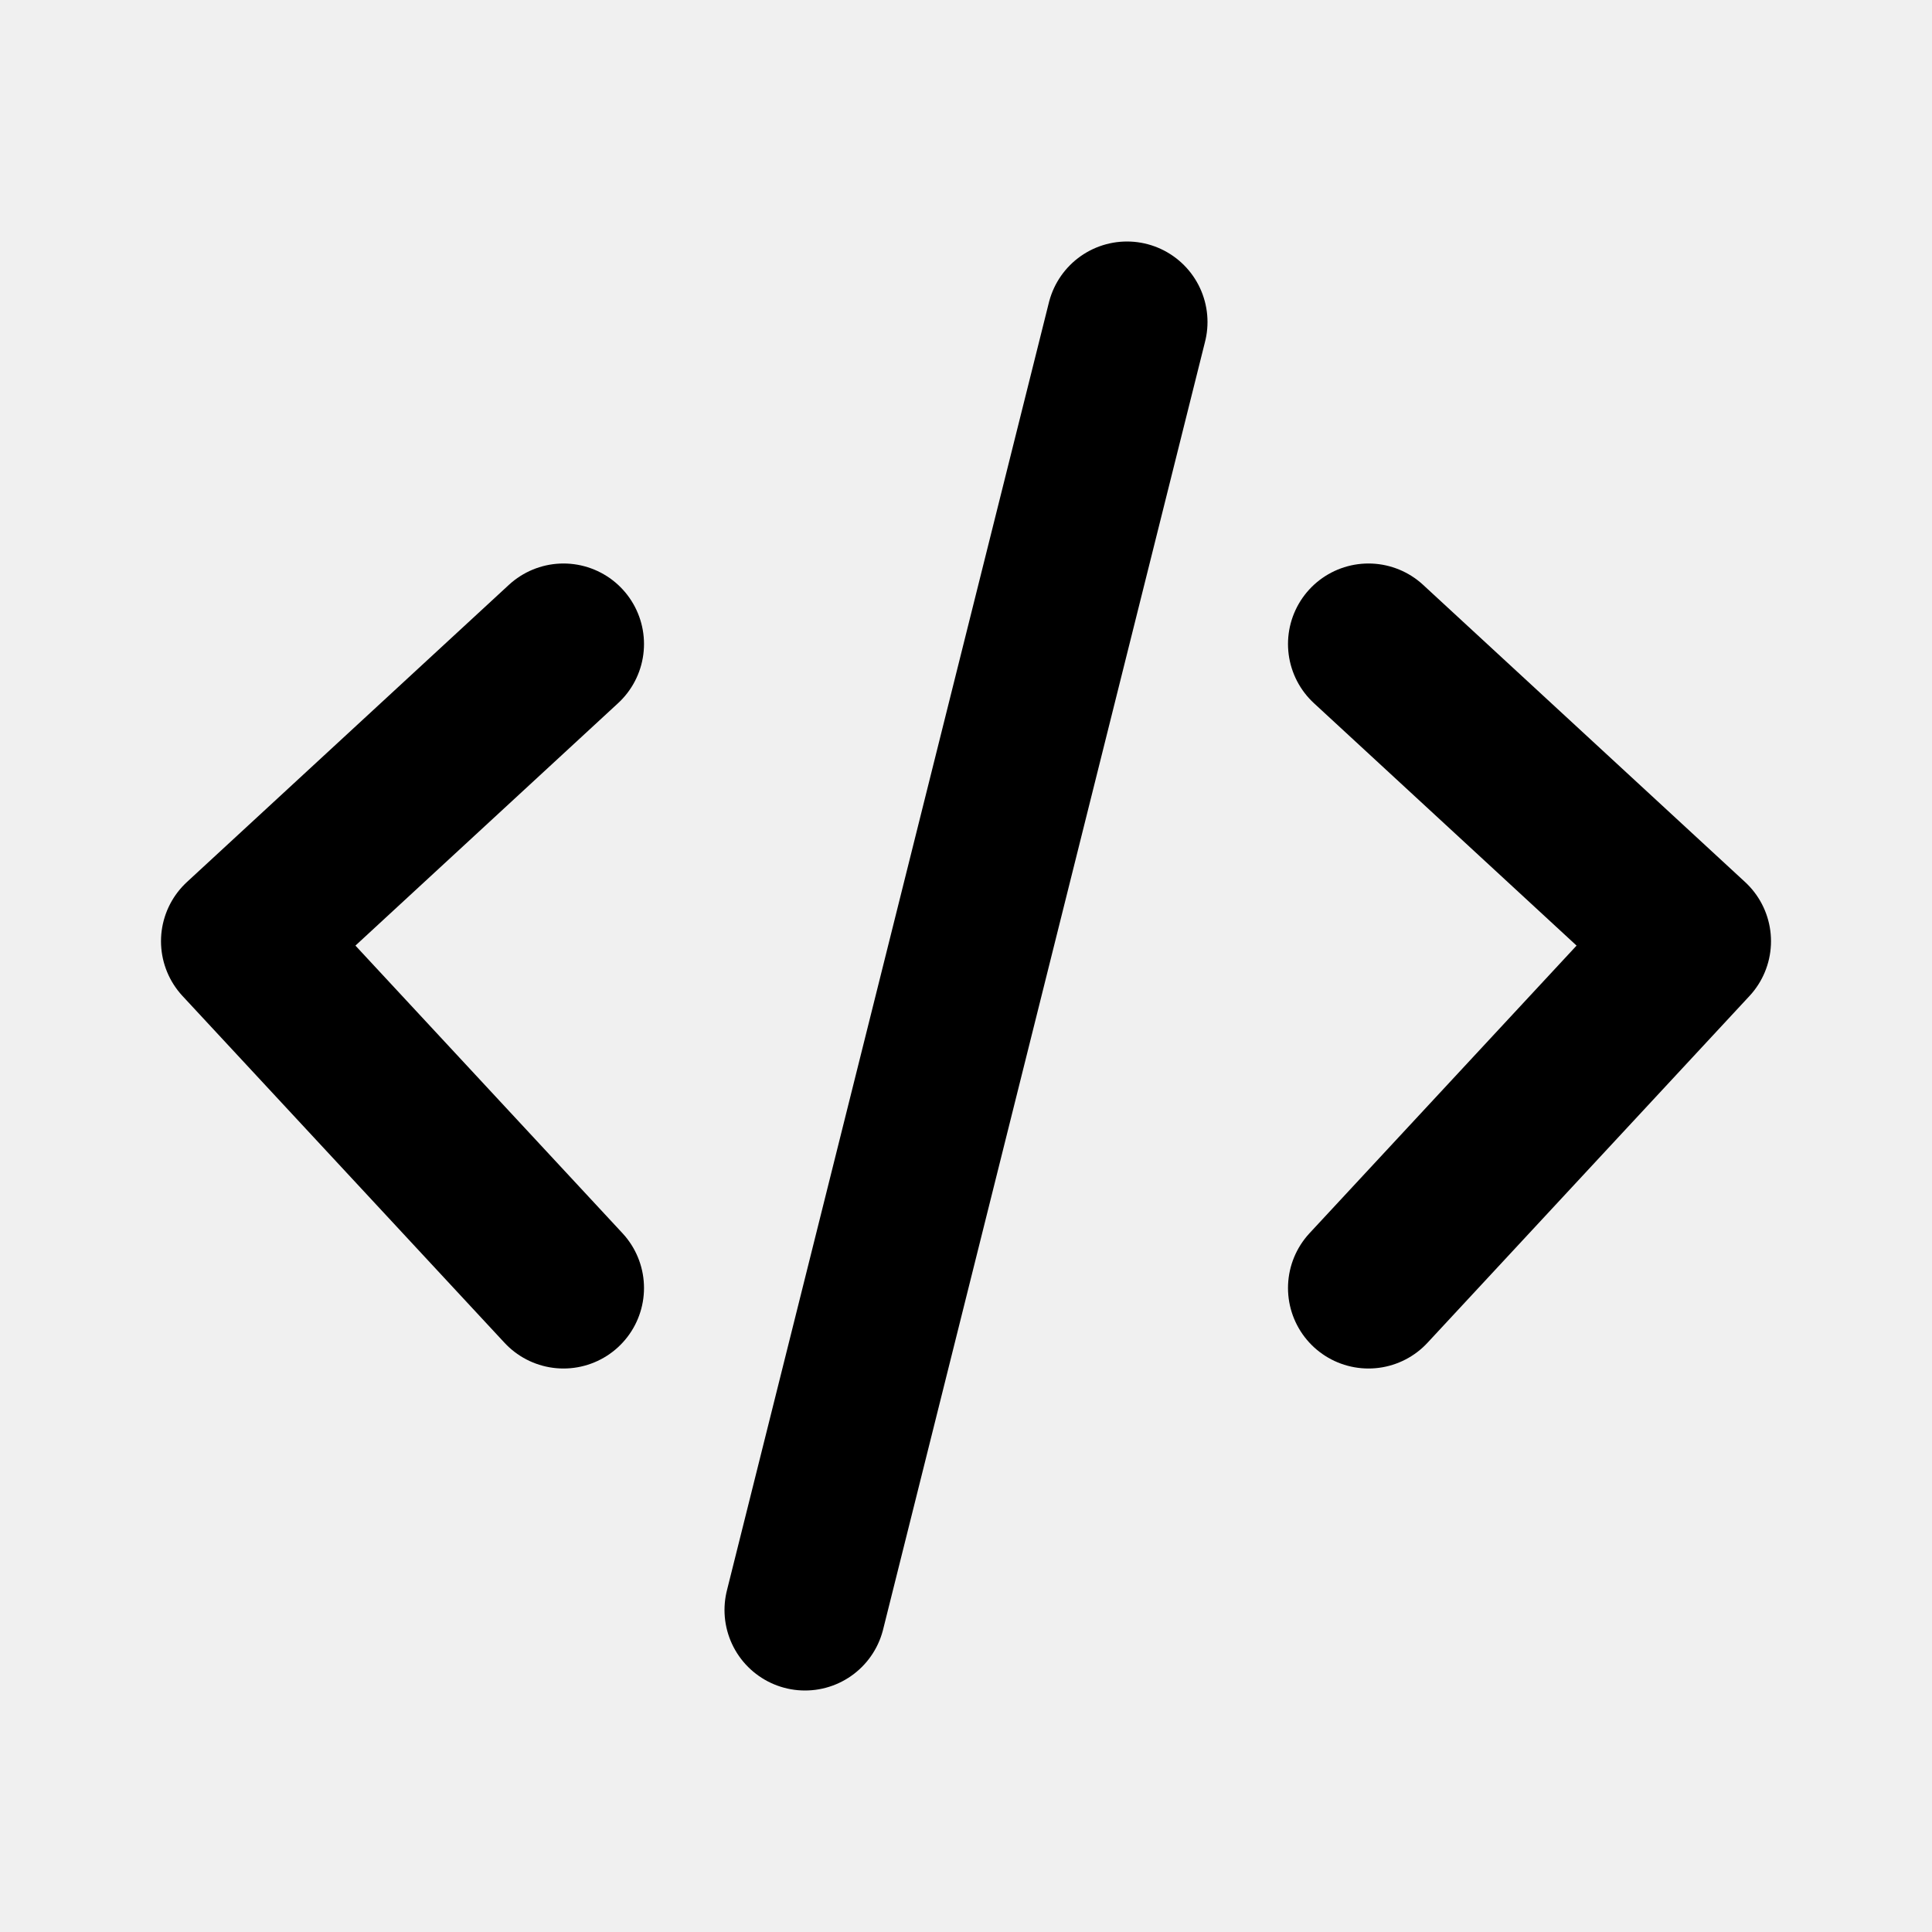
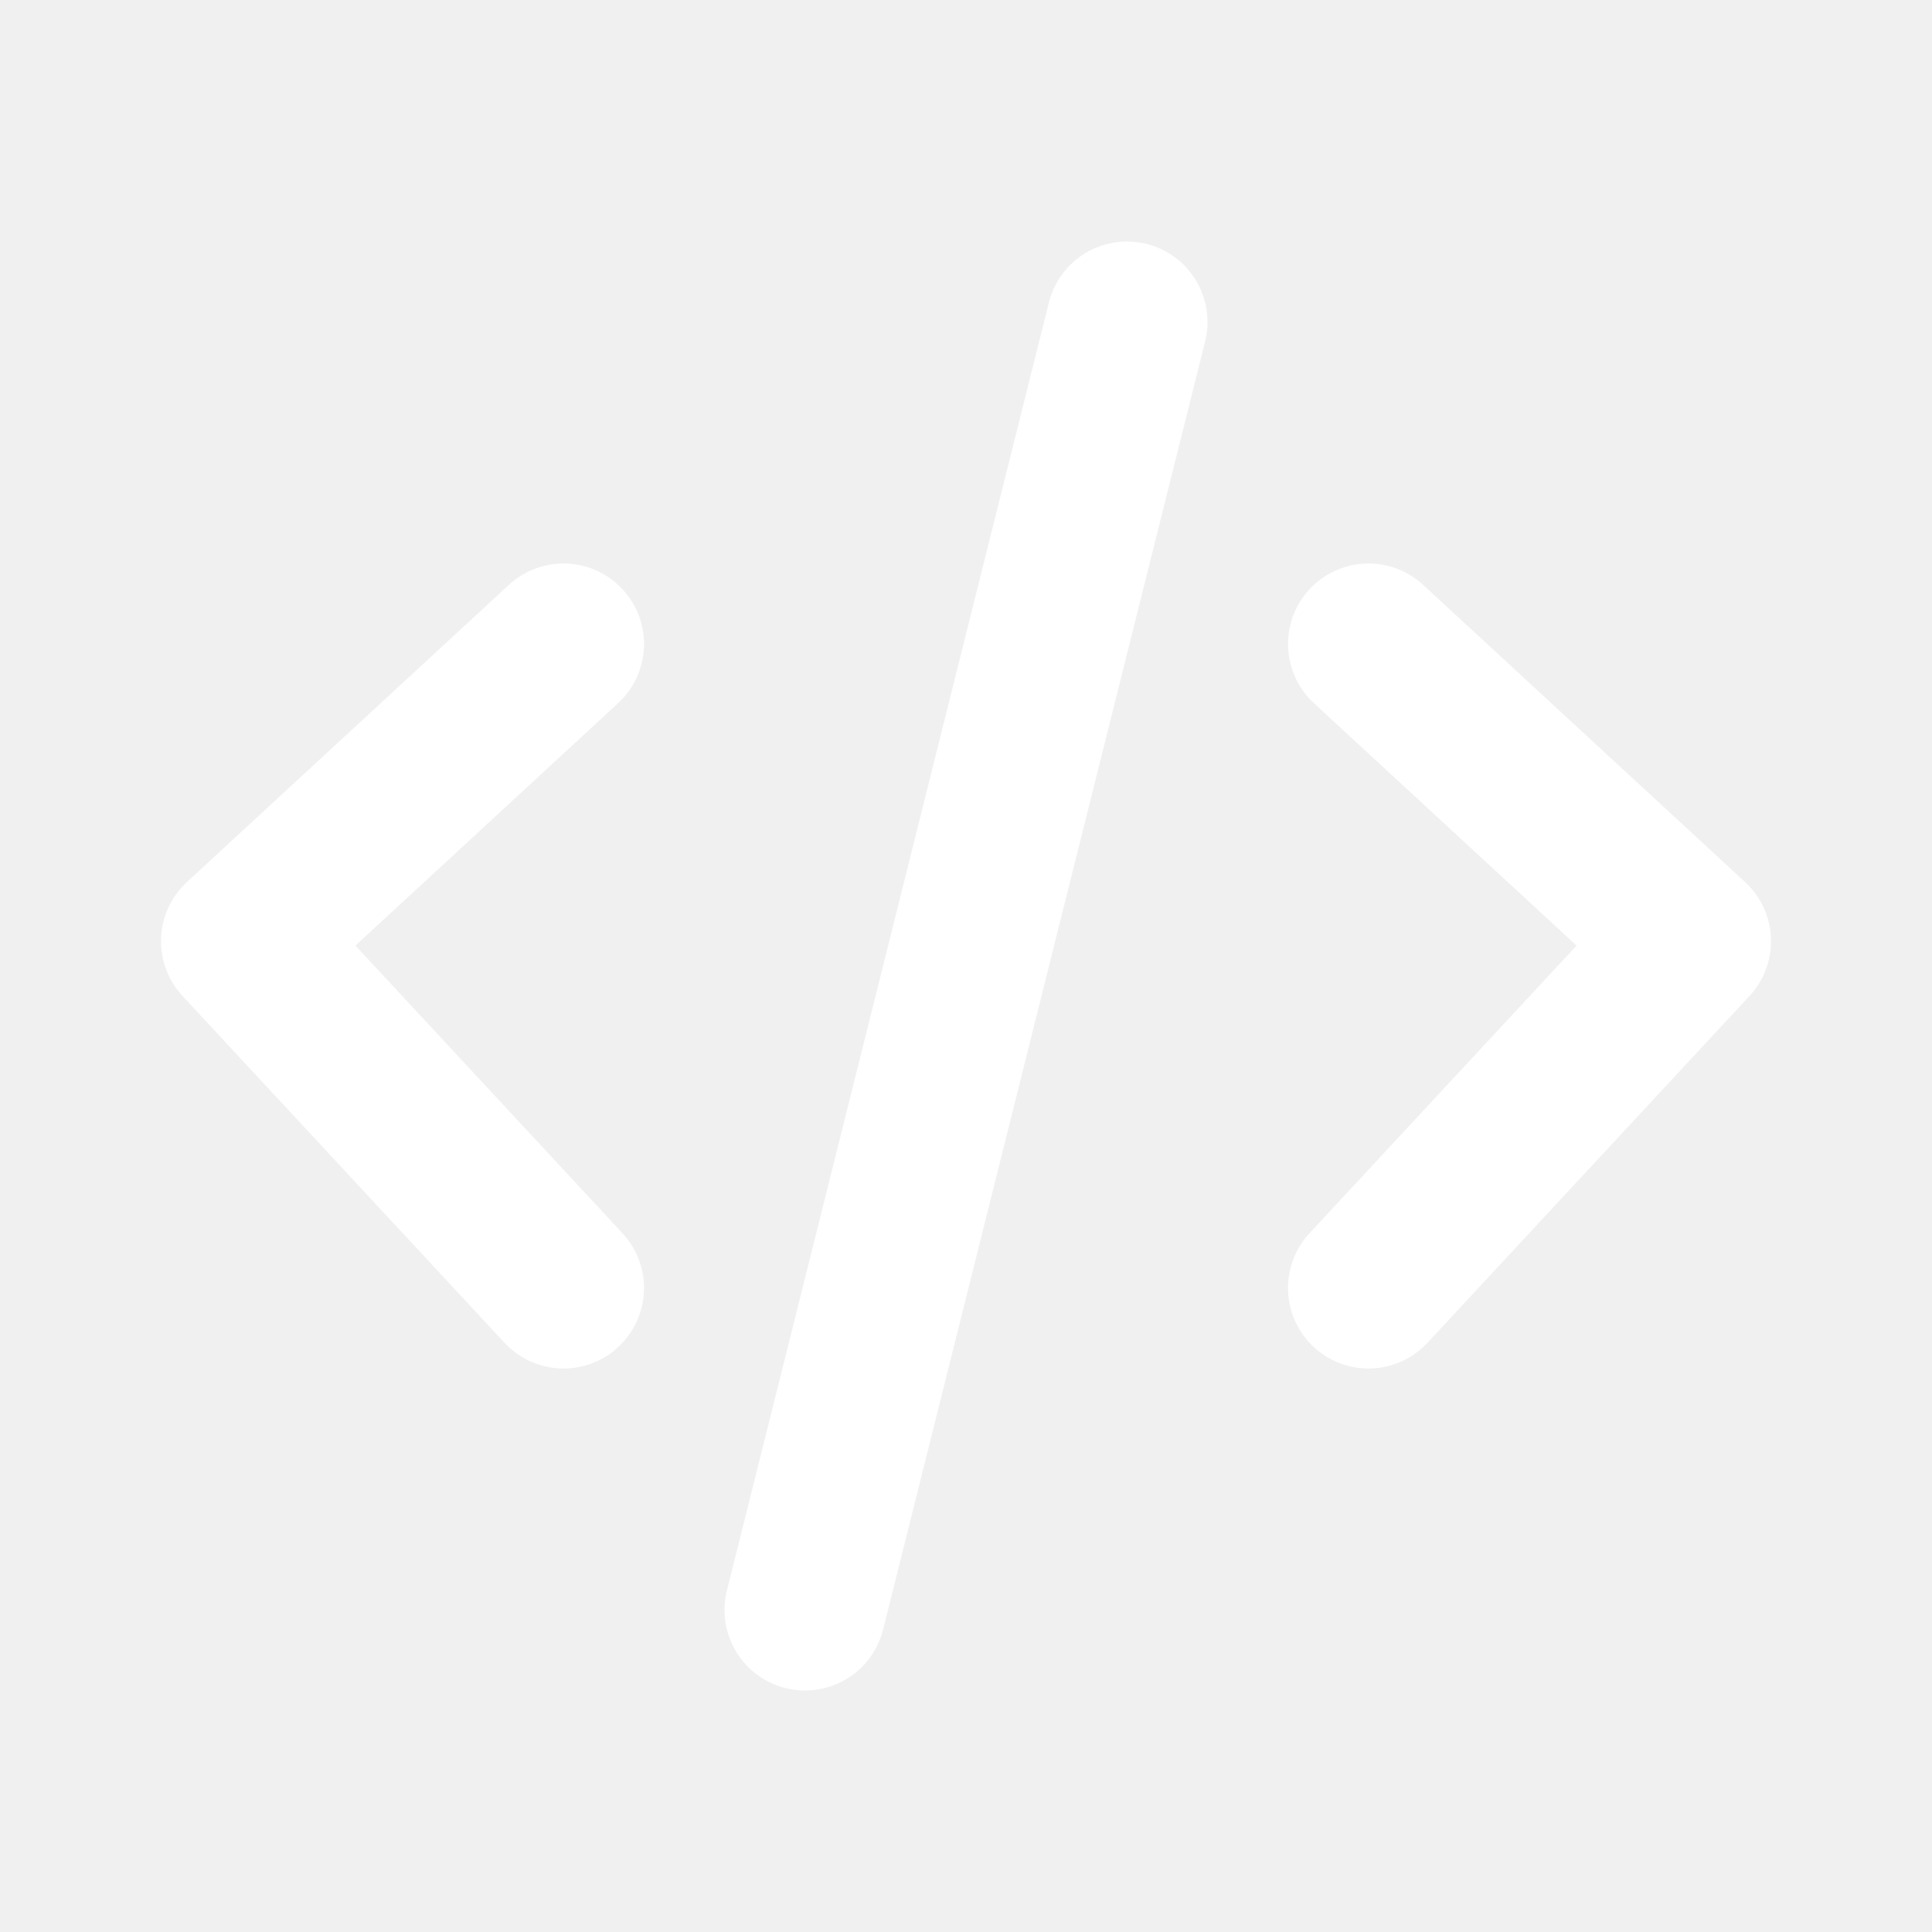
<svg xmlns="http://www.w3.org/2000/svg" width="64px" height="64px" viewBox="0 0 24 24" fill="none">
  <g id="SVGRepo_bgCarrier" stroke-width="0" />
  <g id="SVGRepo_tracerCarrier" stroke-linecap="round" stroke-linejoin="round" />
  <g id="SVGRepo_iconCarrier">
-     <path d="M7 8L3 11.692L7 16M17 8L21 11.692L17 16M14 4L10 20" stroke="#000000" stroke-width="2" stroke-linecap="round" stroke-linejoin="round" />
+     <path d="M7 8L3 11.692L7 16M17 8L21 11.692L17 16M14 4L10 20" stroke="#ffffff" stroke-width="2" stroke-linecap="round" stroke-linejoin="round" />
  </g>
</svg>
